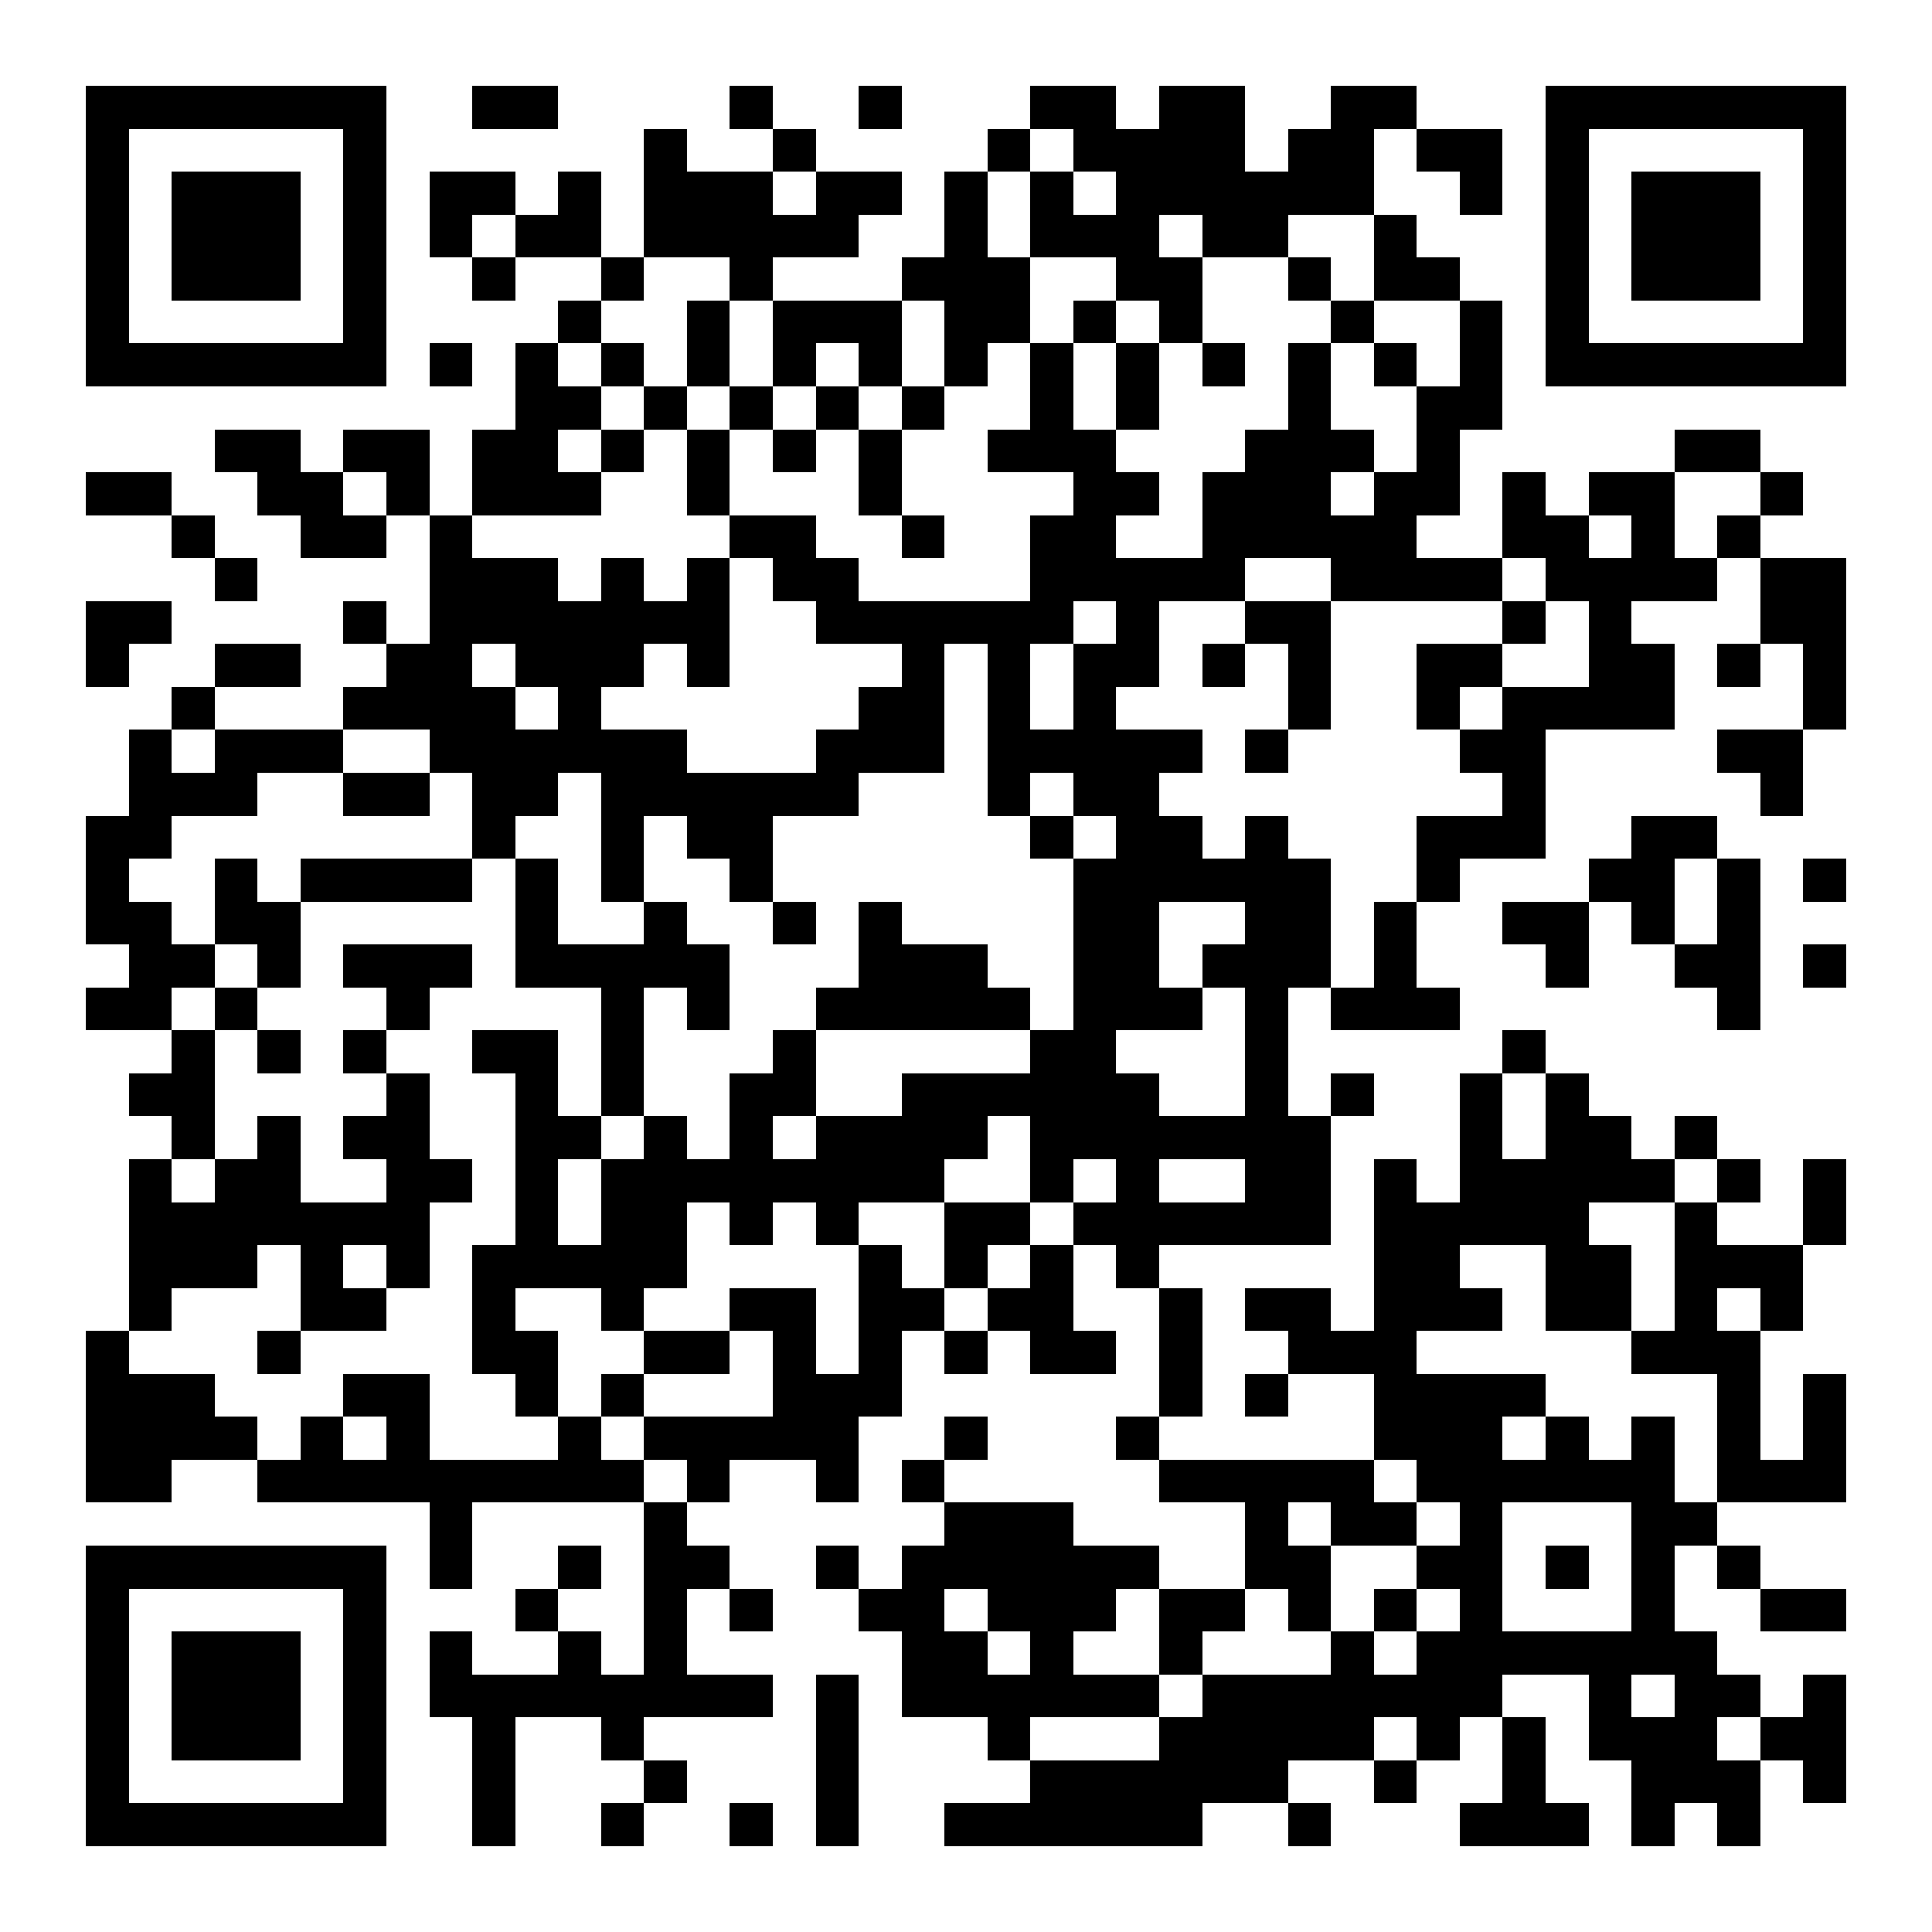
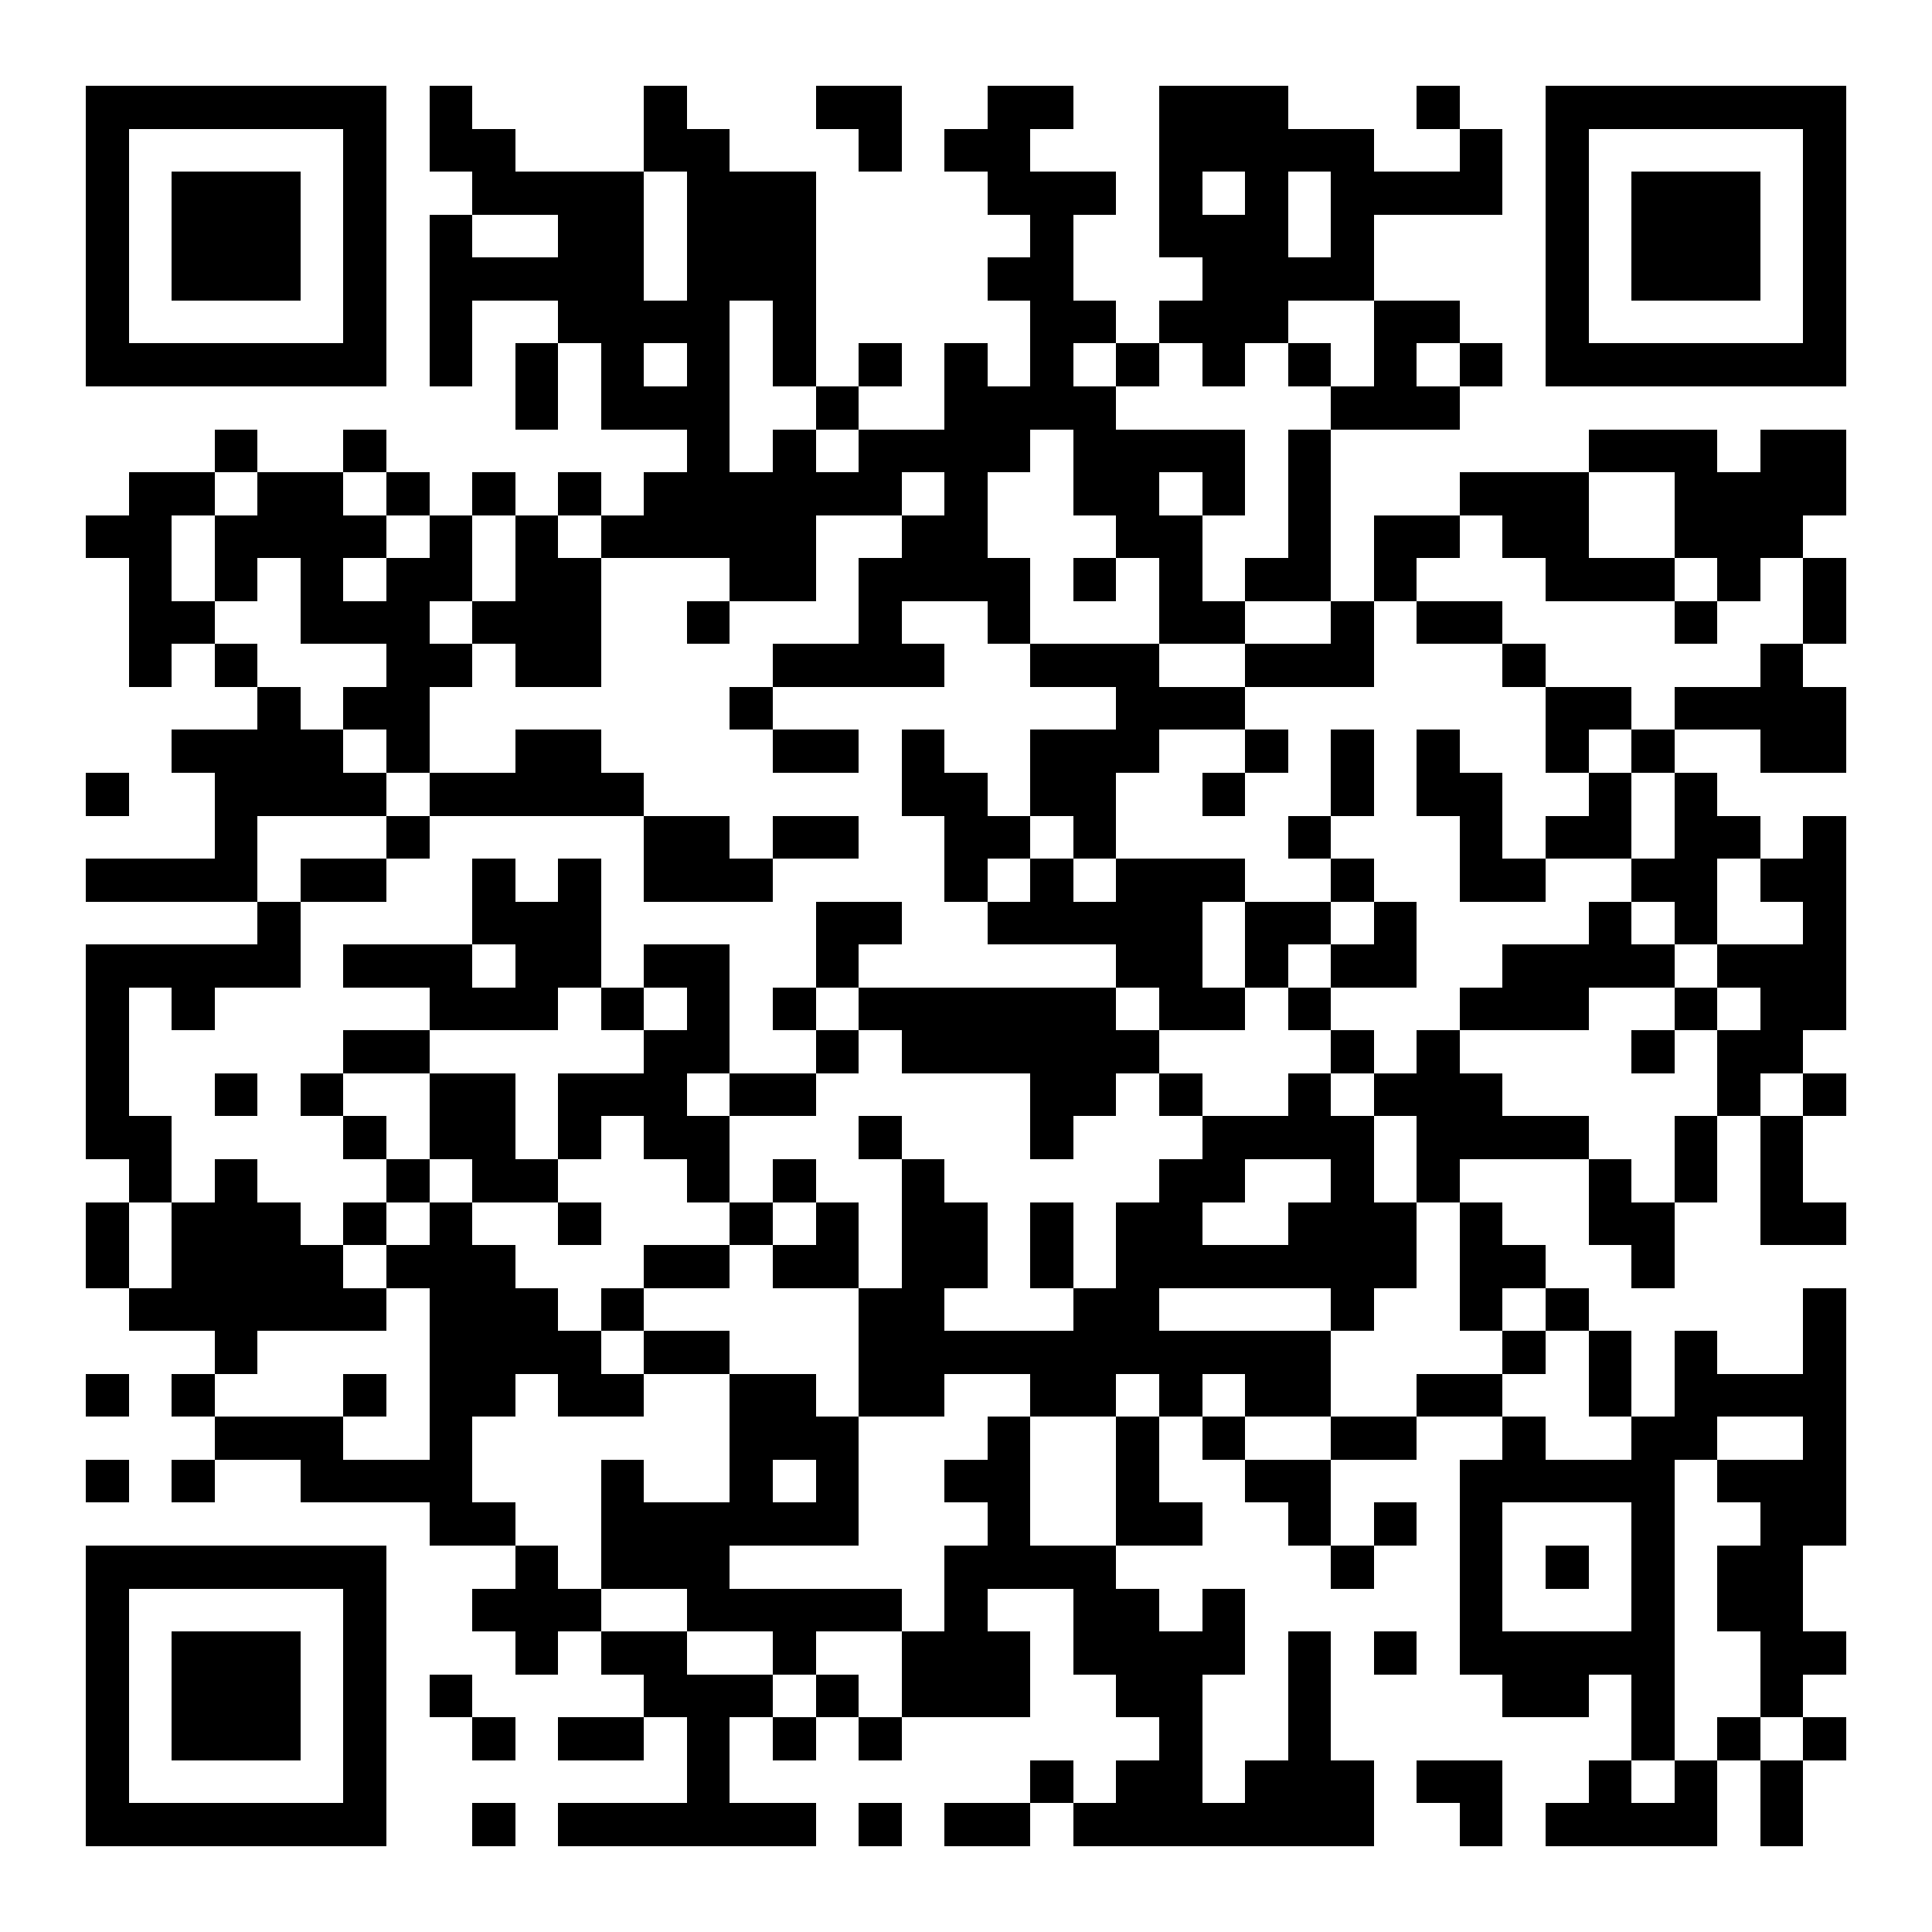
<svg xmlns="http://www.w3.org/2000/svg" viewBox="0 0 45 45" shape-rendering="crispEdges">
  <path fill="#ffffff" d="M0 0h45v45H0z" />
-   <path stroke="#000000" d="M2 2.5h7m2 0h2m4 0h1m2 0h1m3 0h2m1 0h2m2 0h2m3 0h7M2 3.5h1m5 0h1m6 0h1m2 0h1m4 0h1m1 0h4m1 0h2m1 0h2m1 0h1m5 0h1M2 4.5h1m1 0h3m1 0h1m1 0h2m1 0h1m1 0h3m1 0h2m1 0h1m1 0h1m1 0h6m2 0h1m1 0h1m1 0h3m1 0h1M2 5.5h1m1 0h3m1 0h1m1 0h1m1 0h2m1 0h5m2 0h1m1 0h3m1 0h2m2 0h1m3 0h1m1 0h3m1 0h1M2 6.5h1m1 0h3m1 0h1m2 0h1m2 0h1m2 0h1m3 0h3m2 0h2m2 0h1m1 0h2m2 0h1m1 0h3m1 0h1M2 7.5h1m5 0h1m4 0h1m2 0h1m1 0h3m1 0h2m1 0h1m1 0h1m3 0h1m2 0h1m1 0h1m5 0h1M2 8.5h7m1 0h1m1 0h1m1 0h1m1 0h1m1 0h1m1 0h1m1 0h1m1 0h1m1 0h1m1 0h1m1 0h1m1 0h1m1 0h1m1 0h7M12 9.5h2m1 0h1m1 0h1m1 0h1m1 0h1m2 0h1m1 0h1m3 0h1m2 0h2M5 10.5h2m1 0h2m1 0h2m1 0h1m1 0h1m1 0h1m1 0h1m2 0h3m3 0h3m1 0h1m5 0h2M2 11.5h2m2 0h2m1 0h1m1 0h3m2 0h1m3 0h1m4 0h2m1 0h3m1 0h2m1 0h1m1 0h2m2 0h1M4 12.5h1m2 0h2m1 0h1m6 0h2m2 0h1m2 0h2m2 0h5m2 0h2m1 0h1m1 0h1M5 13.5h1m4 0h3m1 0h1m1 0h1m1 0h2m4 0h5m2 0h4m1 0h4m1 0h2M2 14.5h2m4 0h1m1 0h7m2 0h6m1 0h1m2 0h2m4 0h1m1 0h1m3 0h2M2 15.5h1m2 0h2m2 0h2m1 0h3m1 0h1m4 0h1m1 0h1m1 0h2m1 0h1m1 0h1m2 0h2m2 0h2m1 0h1m1 0h1M4 16.5h1m3 0h4m1 0h1m6 0h2m1 0h1m1 0h1m4 0h1m2 0h1m1 0h4m3 0h1M3 17.5h1m1 0h3m2 0h6m3 0h3m1 0h5m1 0h1m4 0h2m4 0h2M3 18.5h3m2 0h2m1 0h2m1 0h6m3 0h1m1 0h2m8 0h1m5 0h1M2 19.5h2m7 0h1m2 0h1m1 0h2m6 0h1m1 0h2m1 0h1m3 0h3m2 0h2M2 20.5h1m2 0h1m1 0h4m1 0h1m1 0h1m2 0h1m7 0h6m2 0h1m3 0h2m1 0h1m1 0h1M2 21.5h2m1 0h2m5 0h1m2 0h1m2 0h1m1 0h1m4 0h2m2 0h2m1 0h1m2 0h2m1 0h1m1 0h1M3 22.5h2m1 0h1m1 0h3m1 0h5m3 0h3m2 0h2m1 0h3m1 0h1m3 0h1m2 0h2m1 0h1M2 23.5h2m1 0h1m3 0h1m4 0h1m1 0h1m2 0h5m1 0h3m1 0h1m1 0h3m6 0h1M4 24.5h1m1 0h1m1 0h1m2 0h2m1 0h1m3 0h1m5 0h2m3 0h1m5 0h1M3 25.5h2m4 0h1m2 0h1m1 0h1m2 0h2m2 0h6m2 0h1m1 0h1m2 0h1m1 0h1M4 26.5h1m1 0h1m1 0h2m2 0h2m1 0h1m1 0h1m1 0h4m1 0h7m3 0h1m1 0h2m1 0h1M3 27.5h1m1 0h2m2 0h2m1 0h1m1 0h8m2 0h1m1 0h1m2 0h2m1 0h1m1 0h5m1 0h1m1 0h1M3 28.5h7m2 0h1m1 0h2m1 0h1m1 0h1m2 0h2m1 0h6m1 0h5m2 0h1m2 0h1M3 29.5h3m1 0h1m1 0h1m1 0h5m4 0h1m1 0h1m1 0h1m1 0h1m5 0h2m2 0h2m1 0h3M3 30.5h1m3 0h2m2 0h1m2 0h1m2 0h2m1 0h2m1 0h2m2 0h1m1 0h2m1 0h3m1 0h2m1 0h1m1 0h1M2 31.5h1m3 0h1m4 0h2m2 0h2m1 0h1m1 0h1m1 0h1m1 0h2m1 0h1m2 0h3m5 0h3M2 32.5h3m3 0h2m2 0h1m1 0h1m3 0h3m6 0h1m1 0h1m2 0h4m4 0h1m1 0h1M2 33.5h4m1 0h1m1 0h1m3 0h1m1 0h5m2 0h1m3 0h1m5 0h3m1 0h1m1 0h1m1 0h1m1 0h1M2 34.5h2m2 0h9m1 0h1m2 0h1m1 0h1m5 0h5m1 0h6m1 0h3M10 35.5h1m4 0h1m6 0h3m4 0h1m1 0h2m1 0h1m3 0h2M2 36.5h7m1 0h1m2 0h1m1 0h2m2 0h1m1 0h6m2 0h2m2 0h2m1 0h1m1 0h1m1 0h1M2 37.5h1m5 0h1m3 0h1m2 0h1m1 0h1m2 0h2m1 0h3m1 0h2m1 0h1m1 0h1m1 0h1m3 0h1m2 0h2M2 38.5h1m1 0h3m1 0h1m1 0h1m2 0h1m1 0h1m5 0h2m1 0h1m2 0h1m3 0h1m1 0h7M2 39.5h1m1 0h3m1 0h1m1 0h8m1 0h1m1 0h6m1 0h7m2 0h1m1 0h2m1 0h1M2 40.5h1m1 0h3m1 0h1m2 0h1m2 0h1m4 0h1m3 0h1m3 0h5m1 0h1m1 0h1m1 0h3m1 0h2M2 41.5h1m5 0h1m2 0h1m3 0h1m3 0h1m4 0h6m2 0h1m2 0h1m2 0h3m1 0h1M2 42.5h7m2 0h1m2 0h1m2 0h1m1 0h1m2 0h6m2 0h1m3 0h3m1 0h1m1 0h1" />
+   <path stroke="#000000" d="M2 2.5h7m1 0h1m4 0h1m3 0h2m2 0h2m2 0h3m3 0h1m2 0h7M2 3.5h1m5 0h1m1 0h2m3 0h2m3 0h1m1 0h2m3 0h5m2 0h1m1 0h1m5 0h1M2 4.5h1m1 0h3m1 0h1m2 0h4m1 0h3m4 0h3m1 0h1m1 0h1m1 0h4m1 0h1m1 0h3m1 0h1M2 5.5h1m1 0h3m1 0h1m1 0h1m2 0h2m1 0h3m5 0h1m2 0h3m1 0h1m4 0h1m1 0h3m1 0h1M2 6.5h1m1 0h3m1 0h1m1 0h5m1 0h3m4 0h2m3 0h4m4 0h1m1 0h3m1 0h1M2 7.5h1m5 0h1m1 0h1m2 0h4m1 0h1m5 0h2m1 0h3m2 0h2m2 0h1m5 0h1M2 8.5h7m1 0h1m1 0h1m1 0h1m1 0h1m1 0h1m1 0h1m1 0h1m1 0h1m1 0h1m1 0h1m1 0h1m1 0h1m1 0h1m1 0h7M12 9.5h1m1 0h3m2 0h1m2 0h4m5 0h3M5 10.5h1m2 0h1m7 0h1m1 0h1m1 0h4m1 0h4m1 0h1m6 0h3m1 0h2M3 11.5h2m1 0h2m1 0h1m1 0h1m1 0h1m1 0h6m1 0h1m2 0h2m1 0h1m1 0h1m3 0h3m2 0h4M2 12.5h2m1 0h4m1 0h1m1 0h1m1 0h5m2 0h2m3 0h2m2 0h1m1 0h2m1 0h2m2 0h3M3 13.5h1m1 0h1m1 0h1m1 0h2m1 0h2m3 0h2m1 0h4m1 0h1m1 0h1m1 0h2m1 0h1m3 0h3m1 0h1m1 0h1M3 14.5h2m2 0h3m1 0h3m2 0h1m3 0h1m2 0h1m3 0h2m2 0h1m1 0h2m4 0h1m2 0h1M3 15.5h1m1 0h1m3 0h2m1 0h2m4 0h4m2 0h3m2 0h3m3 0h1m5 0h1M6 16.5h1m1 0h2m7 0h1m8 0h3m7 0h2m1 0h4M4 17.5h4m1 0h1m2 0h2m4 0h2m1 0h1m2 0h3m2 0h1m1 0h1m1 0h1m2 0h1m1 0h1m2 0h2M2 18.5h1m2 0h4m1 0h5m6 0h2m1 0h2m2 0h1m2 0h1m1 0h2m2 0h1m1 0h1M5 19.5h1m3 0h1m5 0h2m1 0h2m2 0h2m1 0h1m4 0h1m3 0h1m1 0h2m1 0h2m1 0h1M2 20.5h4m1 0h2m2 0h1m1 0h1m1 0h3m4 0h1m1 0h1m1 0h3m2 0h1m2 0h2m2 0h2m1 0h2M6 21.5h1m4 0h3m5 0h2m2 0h5m1 0h2m1 0h1m4 0h1m1 0h1m2 0h1M2 22.5h5m1 0h3m1 0h2m1 0h2m2 0h1m6 0h2m1 0h1m1 0h2m2 0h4m1 0h3M2 23.5h1m1 0h1m5 0h3m1 0h1m1 0h1m1 0h1m1 0h6m1 0h2m1 0h1m3 0h3m2 0h1m1 0h2M2 24.5h1m5 0h2m5 0h2m2 0h1m1 0h6m4 0h1m1 0h1m4 0h1m1 0h2M2 25.5h1m2 0h1m1 0h1m2 0h2m1 0h3m1 0h2m5 0h2m1 0h1m2 0h1m1 0h3m5 0h1m1 0h1M2 26.5h2m4 0h1m1 0h2m1 0h1m1 0h2m3 0h1m3 0h1m3 0h4m1 0h4m2 0h1m1 0h1M3 27.5h1m1 0h1m3 0h1m1 0h2m3 0h1m1 0h1m2 0h1m5 0h2m2 0h1m1 0h1m3 0h1m1 0h1m1 0h1M2 28.5h1m1 0h3m1 0h1m1 0h1m2 0h1m3 0h1m1 0h1m1 0h2m1 0h1m1 0h2m2 0h3m1 0h1m2 0h2m2 0h2M2 29.5h1m1 0h4m1 0h3m3 0h2m1 0h2m1 0h2m1 0h1m1 0h7m1 0h2m2 0h1M3 30.5h6m1 0h3m1 0h1m5 0h2m3 0h2m4 0h1m2 0h1m1 0h1m5 0h1M5 31.5h1m4 0h4m1 0h2m3 0h11m4 0h1m1 0h1m1 0h1m2 0h1M2 32.5h1m1 0h1m3 0h1m1 0h2m1 0h2m2 0h2m1 0h2m2 0h2m1 0h1m1 0h2m2 0h2m2 0h1m1 0h4M5 33.5h3m2 0h1m6 0h3m3 0h1m2 0h1m1 0h1m2 0h2m2 0h1m2 0h2m2 0h1M2 34.5h1m1 0h1m2 0h4m3 0h1m2 0h1m1 0h1m2 0h2m2 0h1m2 0h2m3 0h5m1 0h3M10 35.5h2m2 0h6m3 0h1m2 0h2m2 0h1m1 0h1m1 0h1m3 0h1m2 0h2M2 36.5h7m3 0h1m1 0h3m5 0h4m5 0h1m2 0h1m1 0h1m1 0h1m1 0h2M2 37.5h1m5 0h1m2 0h3m2 0h5m1 0h1m2 0h2m1 0h1m5 0h1m3 0h1m1 0h2M2 38.5h1m1 0h3m1 0h1m3 0h1m1 0h2m2 0h1m2 0h3m1 0h4m1 0h1m1 0h1m1 0h5m2 0h2M2 39.5h1m1 0h3m1 0h1m1 0h1m4 0h3m1 0h1m1 0h3m2 0h2m2 0h1m4 0h2m1 0h1m2 0h1M2 40.5h1m1 0h3m1 0h1m2 0h1m1 0h2m1 0h1m1 0h1m1 0h1m6 0h1m2 0h1m7 0h1m1 0h1m1 0h1M2 41.5h1m5 0h1m7 0h1m7 0h1m1 0h2m1 0h3m1 0h2m2 0h1m1 0h1m1 0h1M2 42.5h7m2 0h1m1 0h6m1 0h1m1 0h2m1 0h7m2 0h1m1 0h4m1 0h1" />
</svg>
